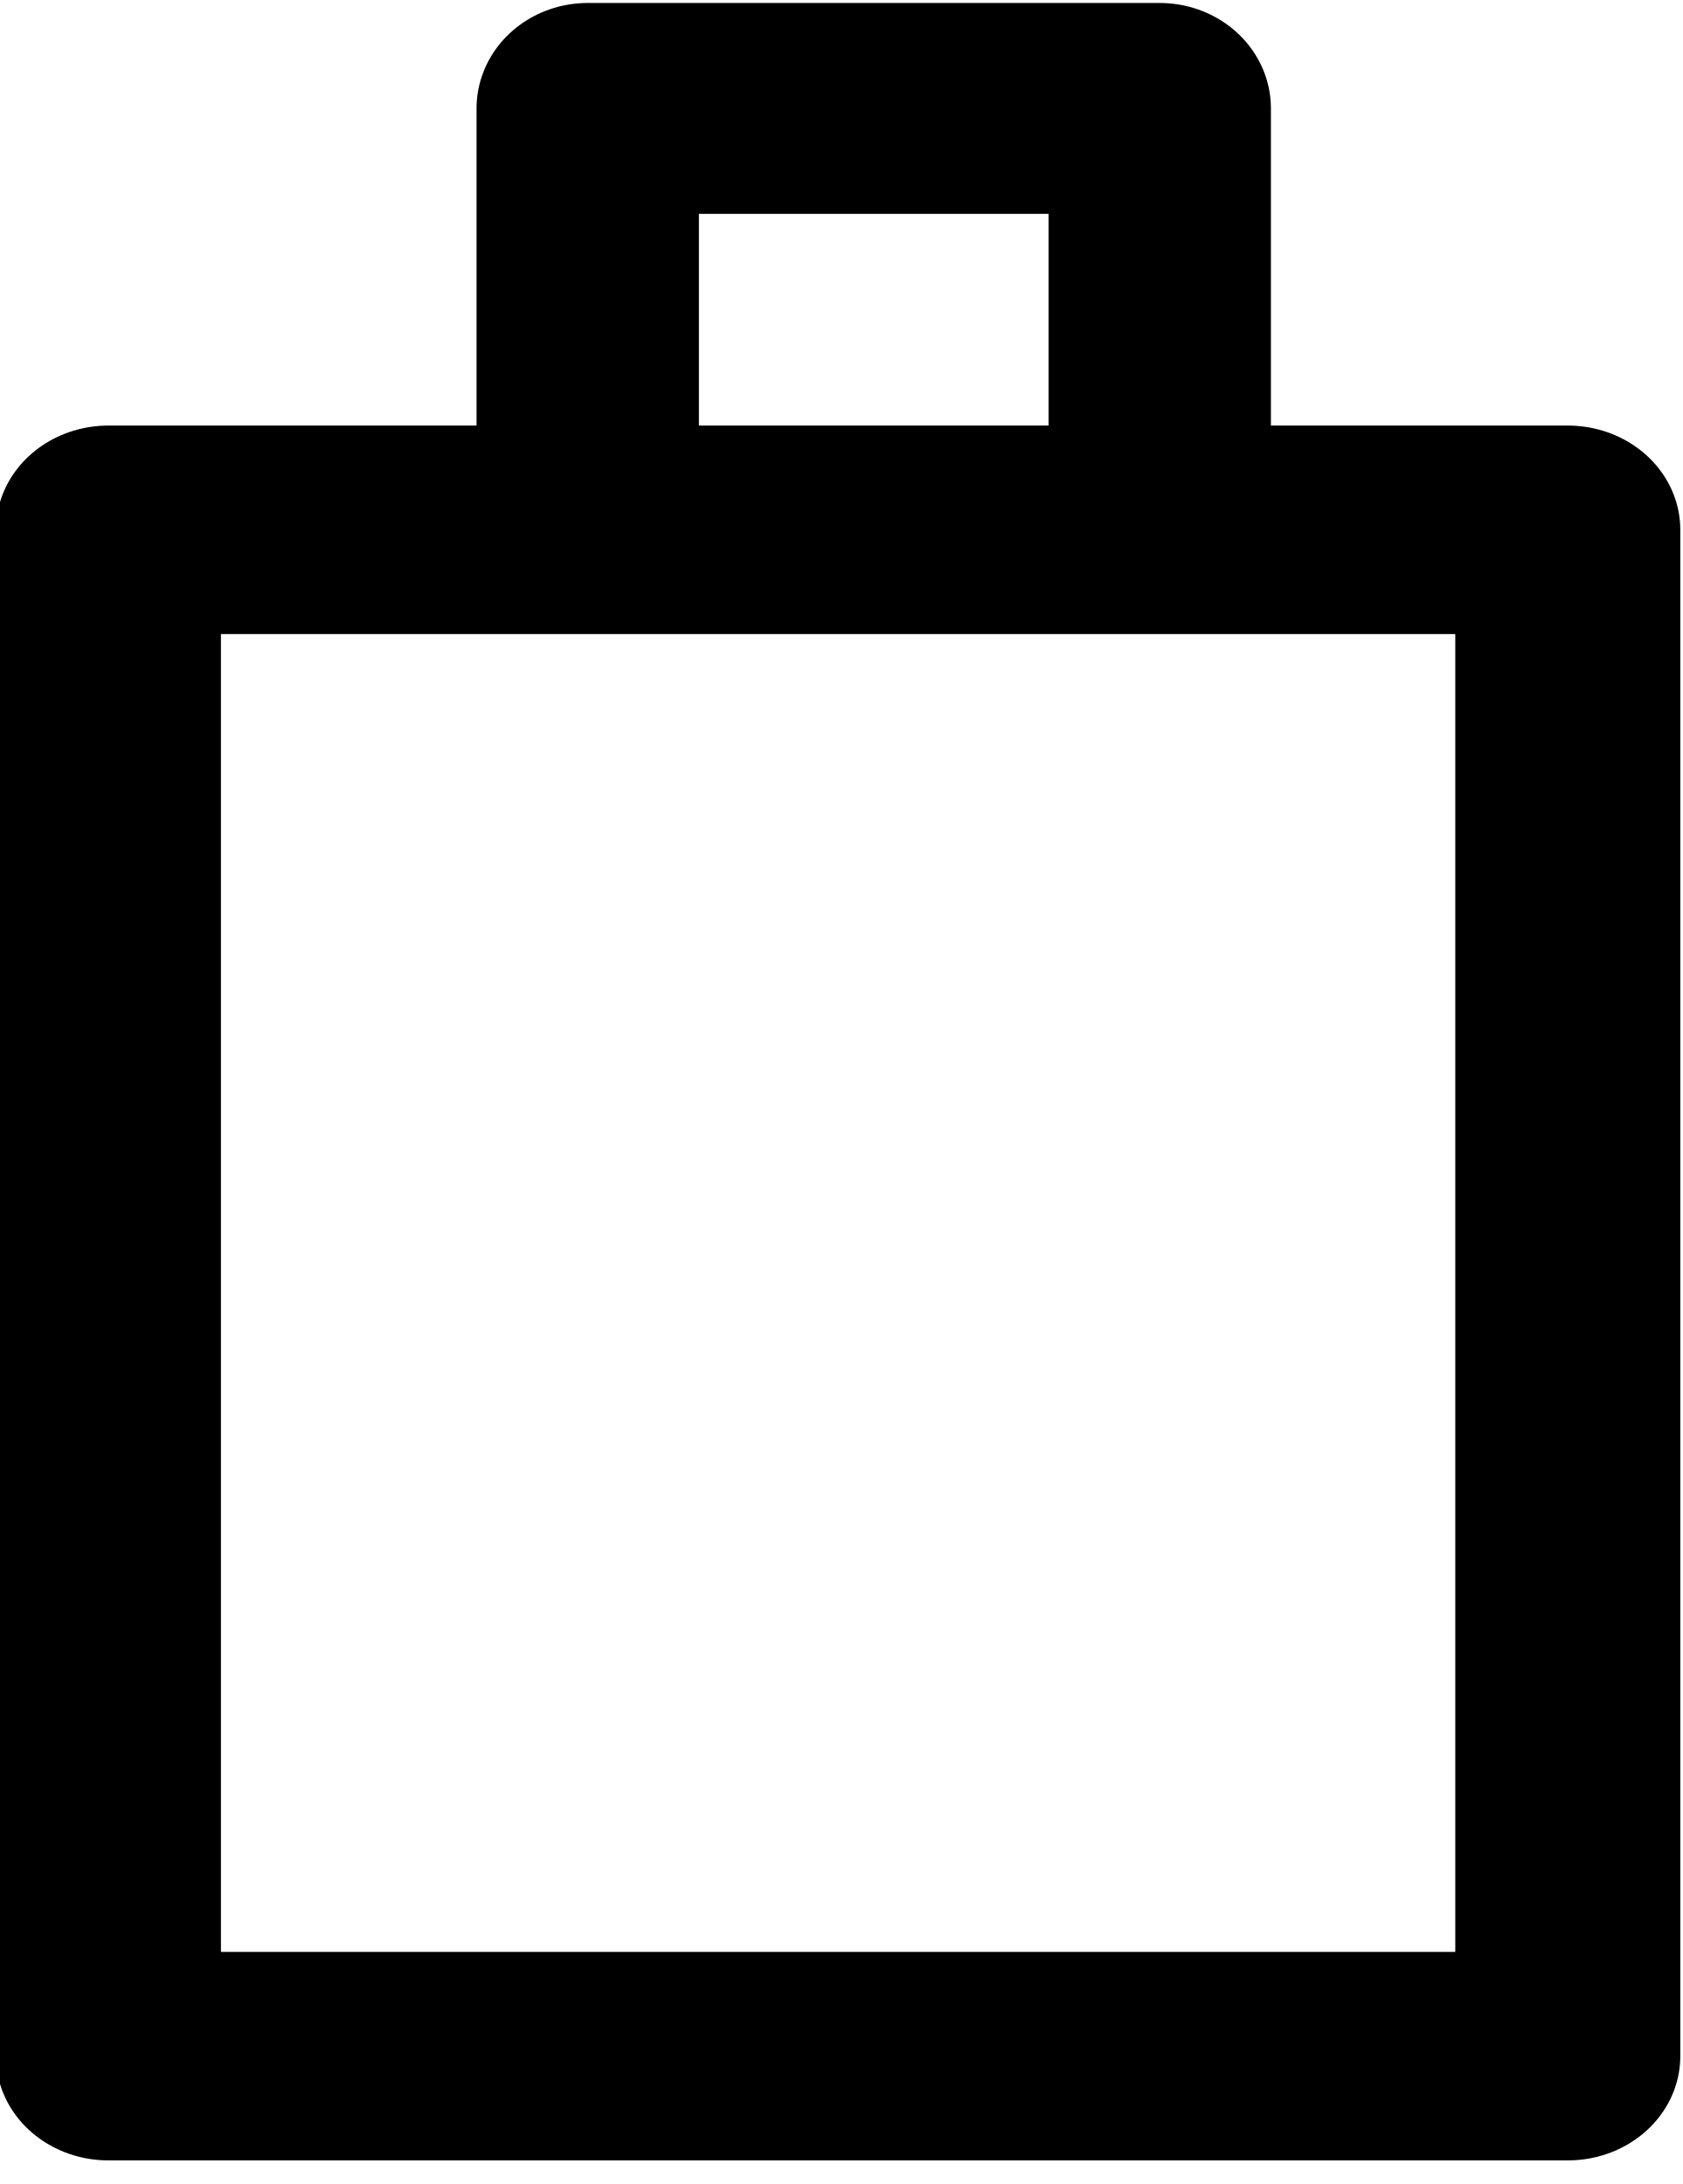
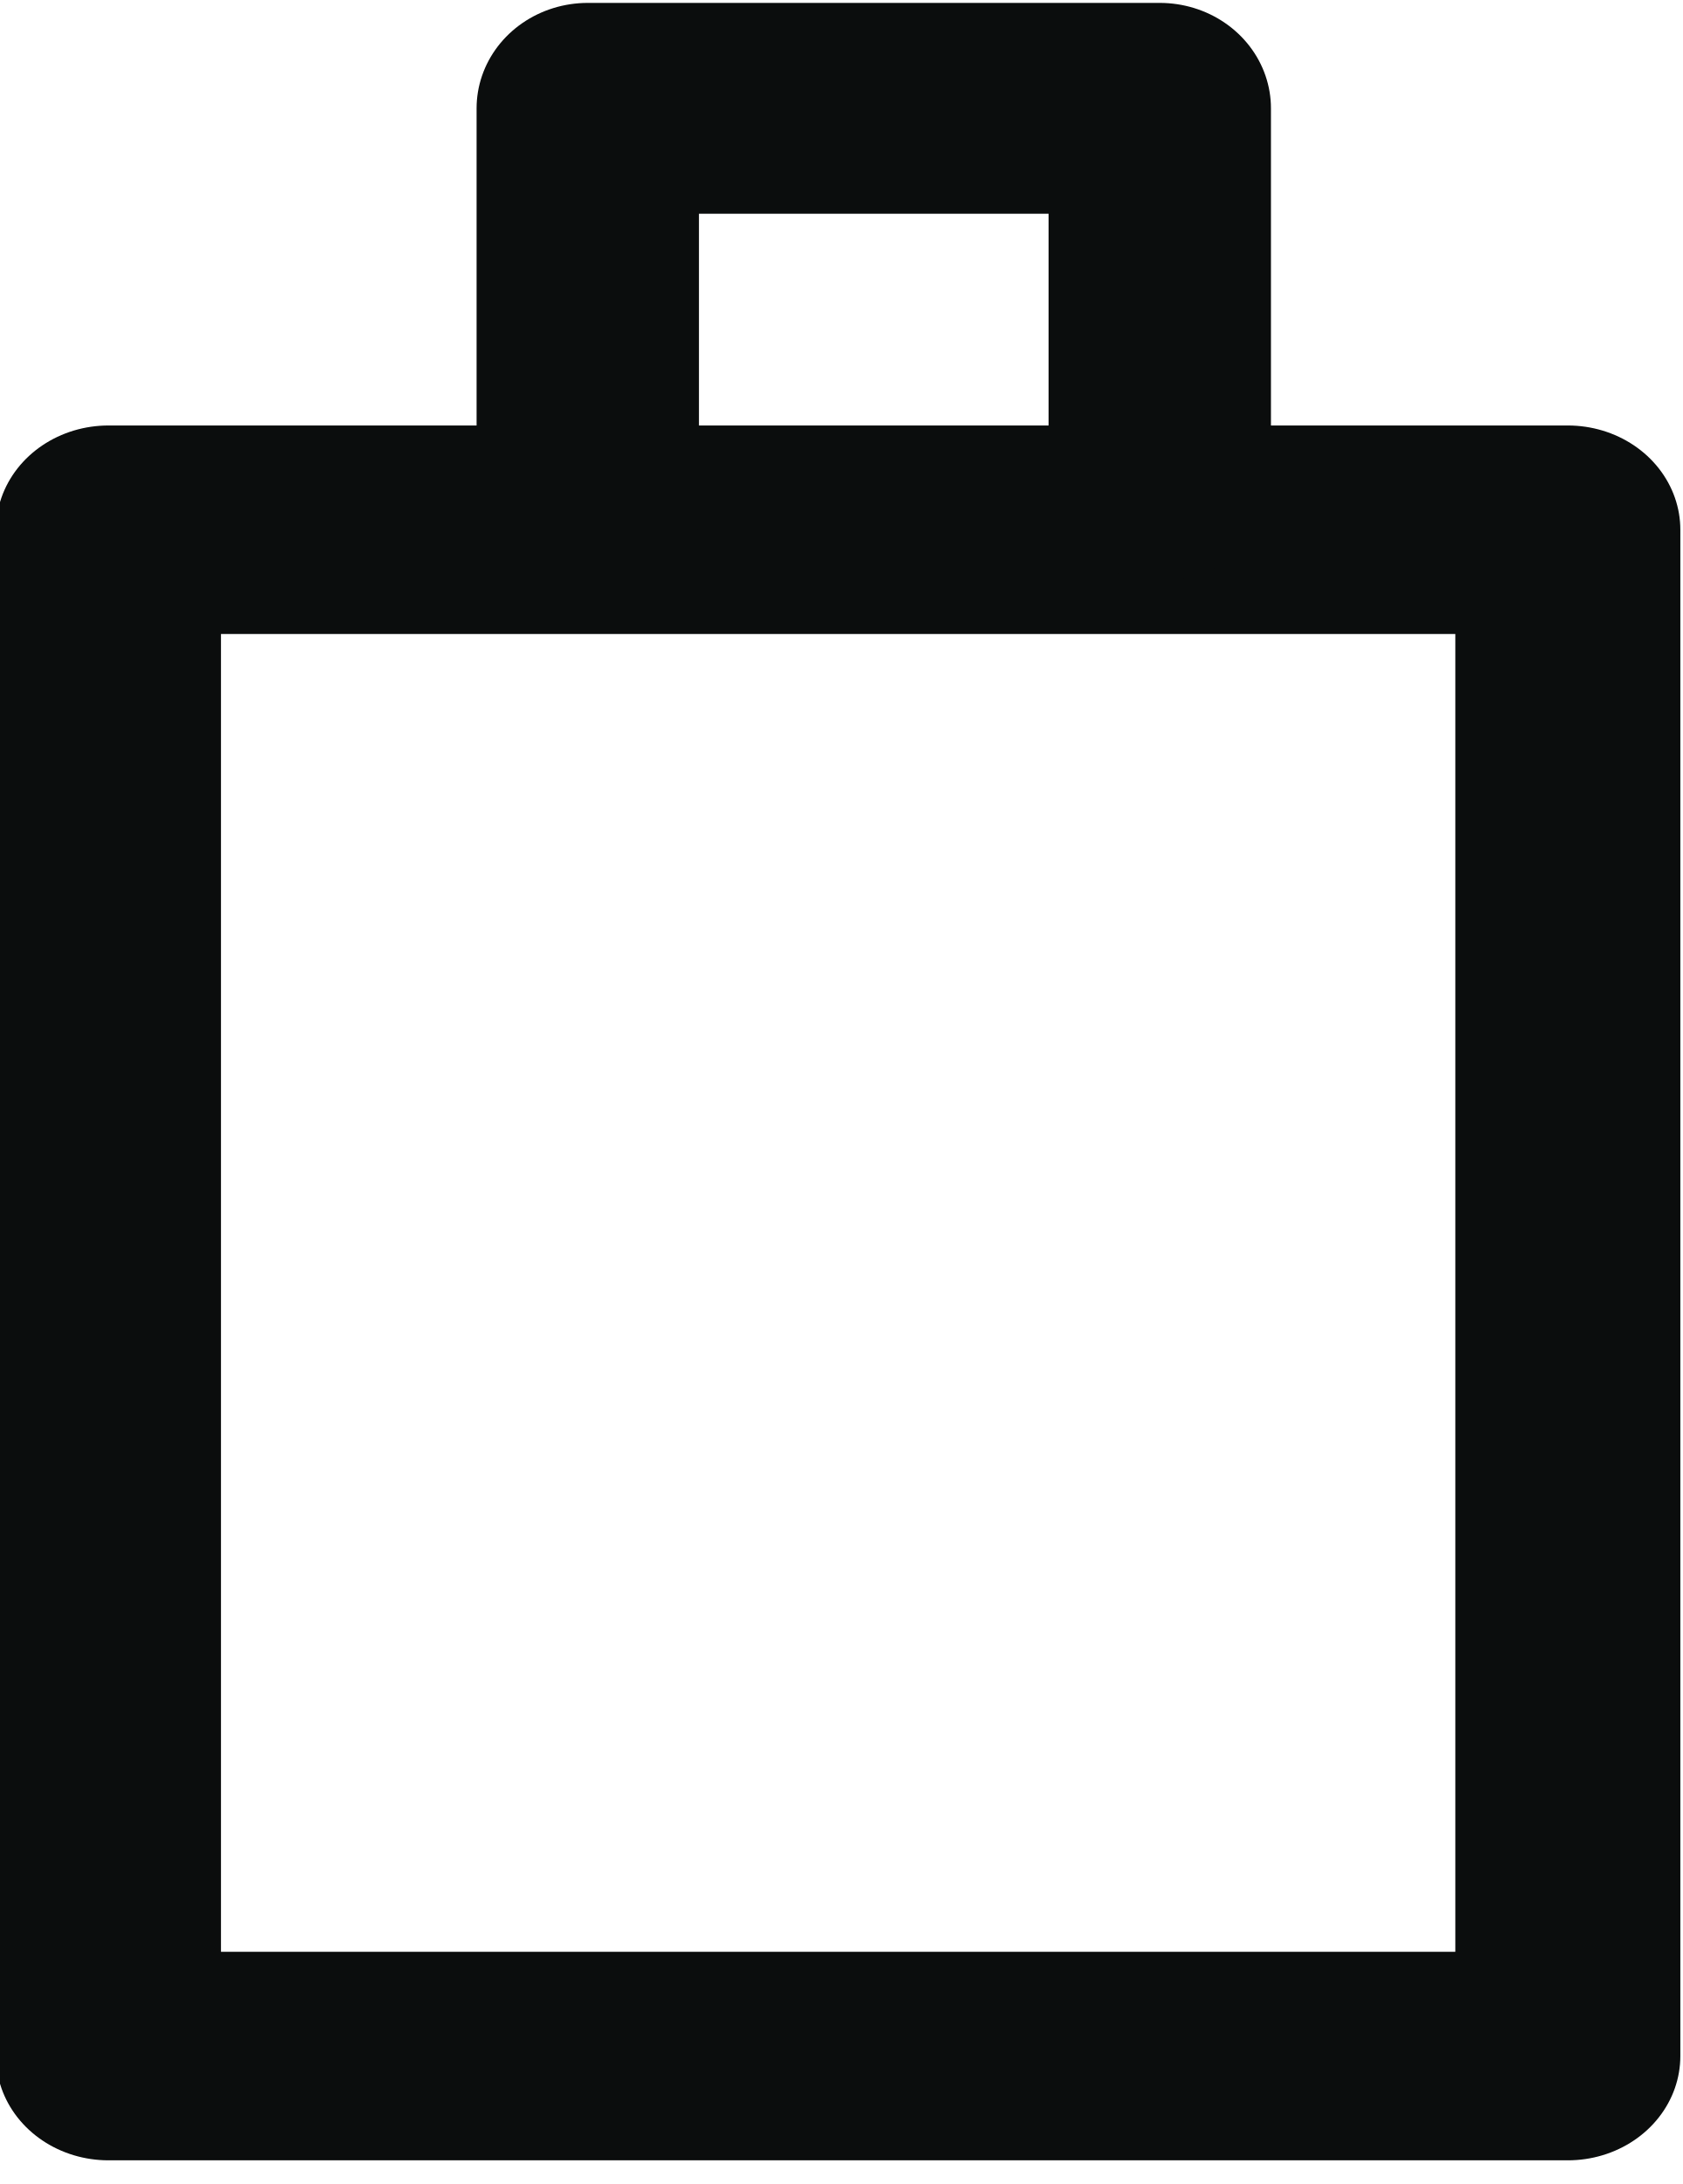
<svg xmlns="http://www.w3.org/2000/svg" width="100%" height="100%" viewBox="0 0 67 87" version="1.1" xml:space="preserve" style="fill-rule:evenodd;clip-rule:evenodd;stroke-linecap:round;stroke-linejoin:round;stroke-miterlimit:1.5;">
-   <g transform="matrix(1,0,0,1,-457.304,-137.108)">
-     <g transform="matrix(0.928571,0,0,0.86076,-37.5997,23.5689)">
-       <rect x="537.624" y="156.425" width="62.589" height="70.637" style="fill:none;stroke:black;stroke-width:9.65px;" />
+   <g transform="matrix(1,0,0,1,0.00150452,-0.00304251)">
+     <g transform="matrix(1,0,0,1,-457.304,-137.108)">
+       <g transform="matrix(0.928571,0,0,0.86076,-37.5997,23.5689)">
+         <rect x="537.624" y="156.425" width="62.589" height="70.637" style="fill:none;stroke:rgb(11,13,13);stroke-width:9.65px;" />
+       </g>
    </g>
-     <g transform="matrix(1.3178,0,0,1.25,-256.67,-37.1498)">
-       <path d="M559.554,155.752L559.554,142.861L576.84,142.861L576.84,154.58" style="fill:none;stroke:black;stroke-width:6.72px;" />
+     <g transform="matrix(1,0,0,1,-457.304,-137.108)">
+       <g transform="matrix(1.3178,0,0,1.25,-256.67,-37.1498)">
+         <path d="M559.554,155.752L559.554,142.861L576.84,142.861L576.84,154.58" style="fill:none;stroke:rgb(11,13,13);stroke-width:6.72px;" />
+       </g>
    </g>
  </g>
</svg>
